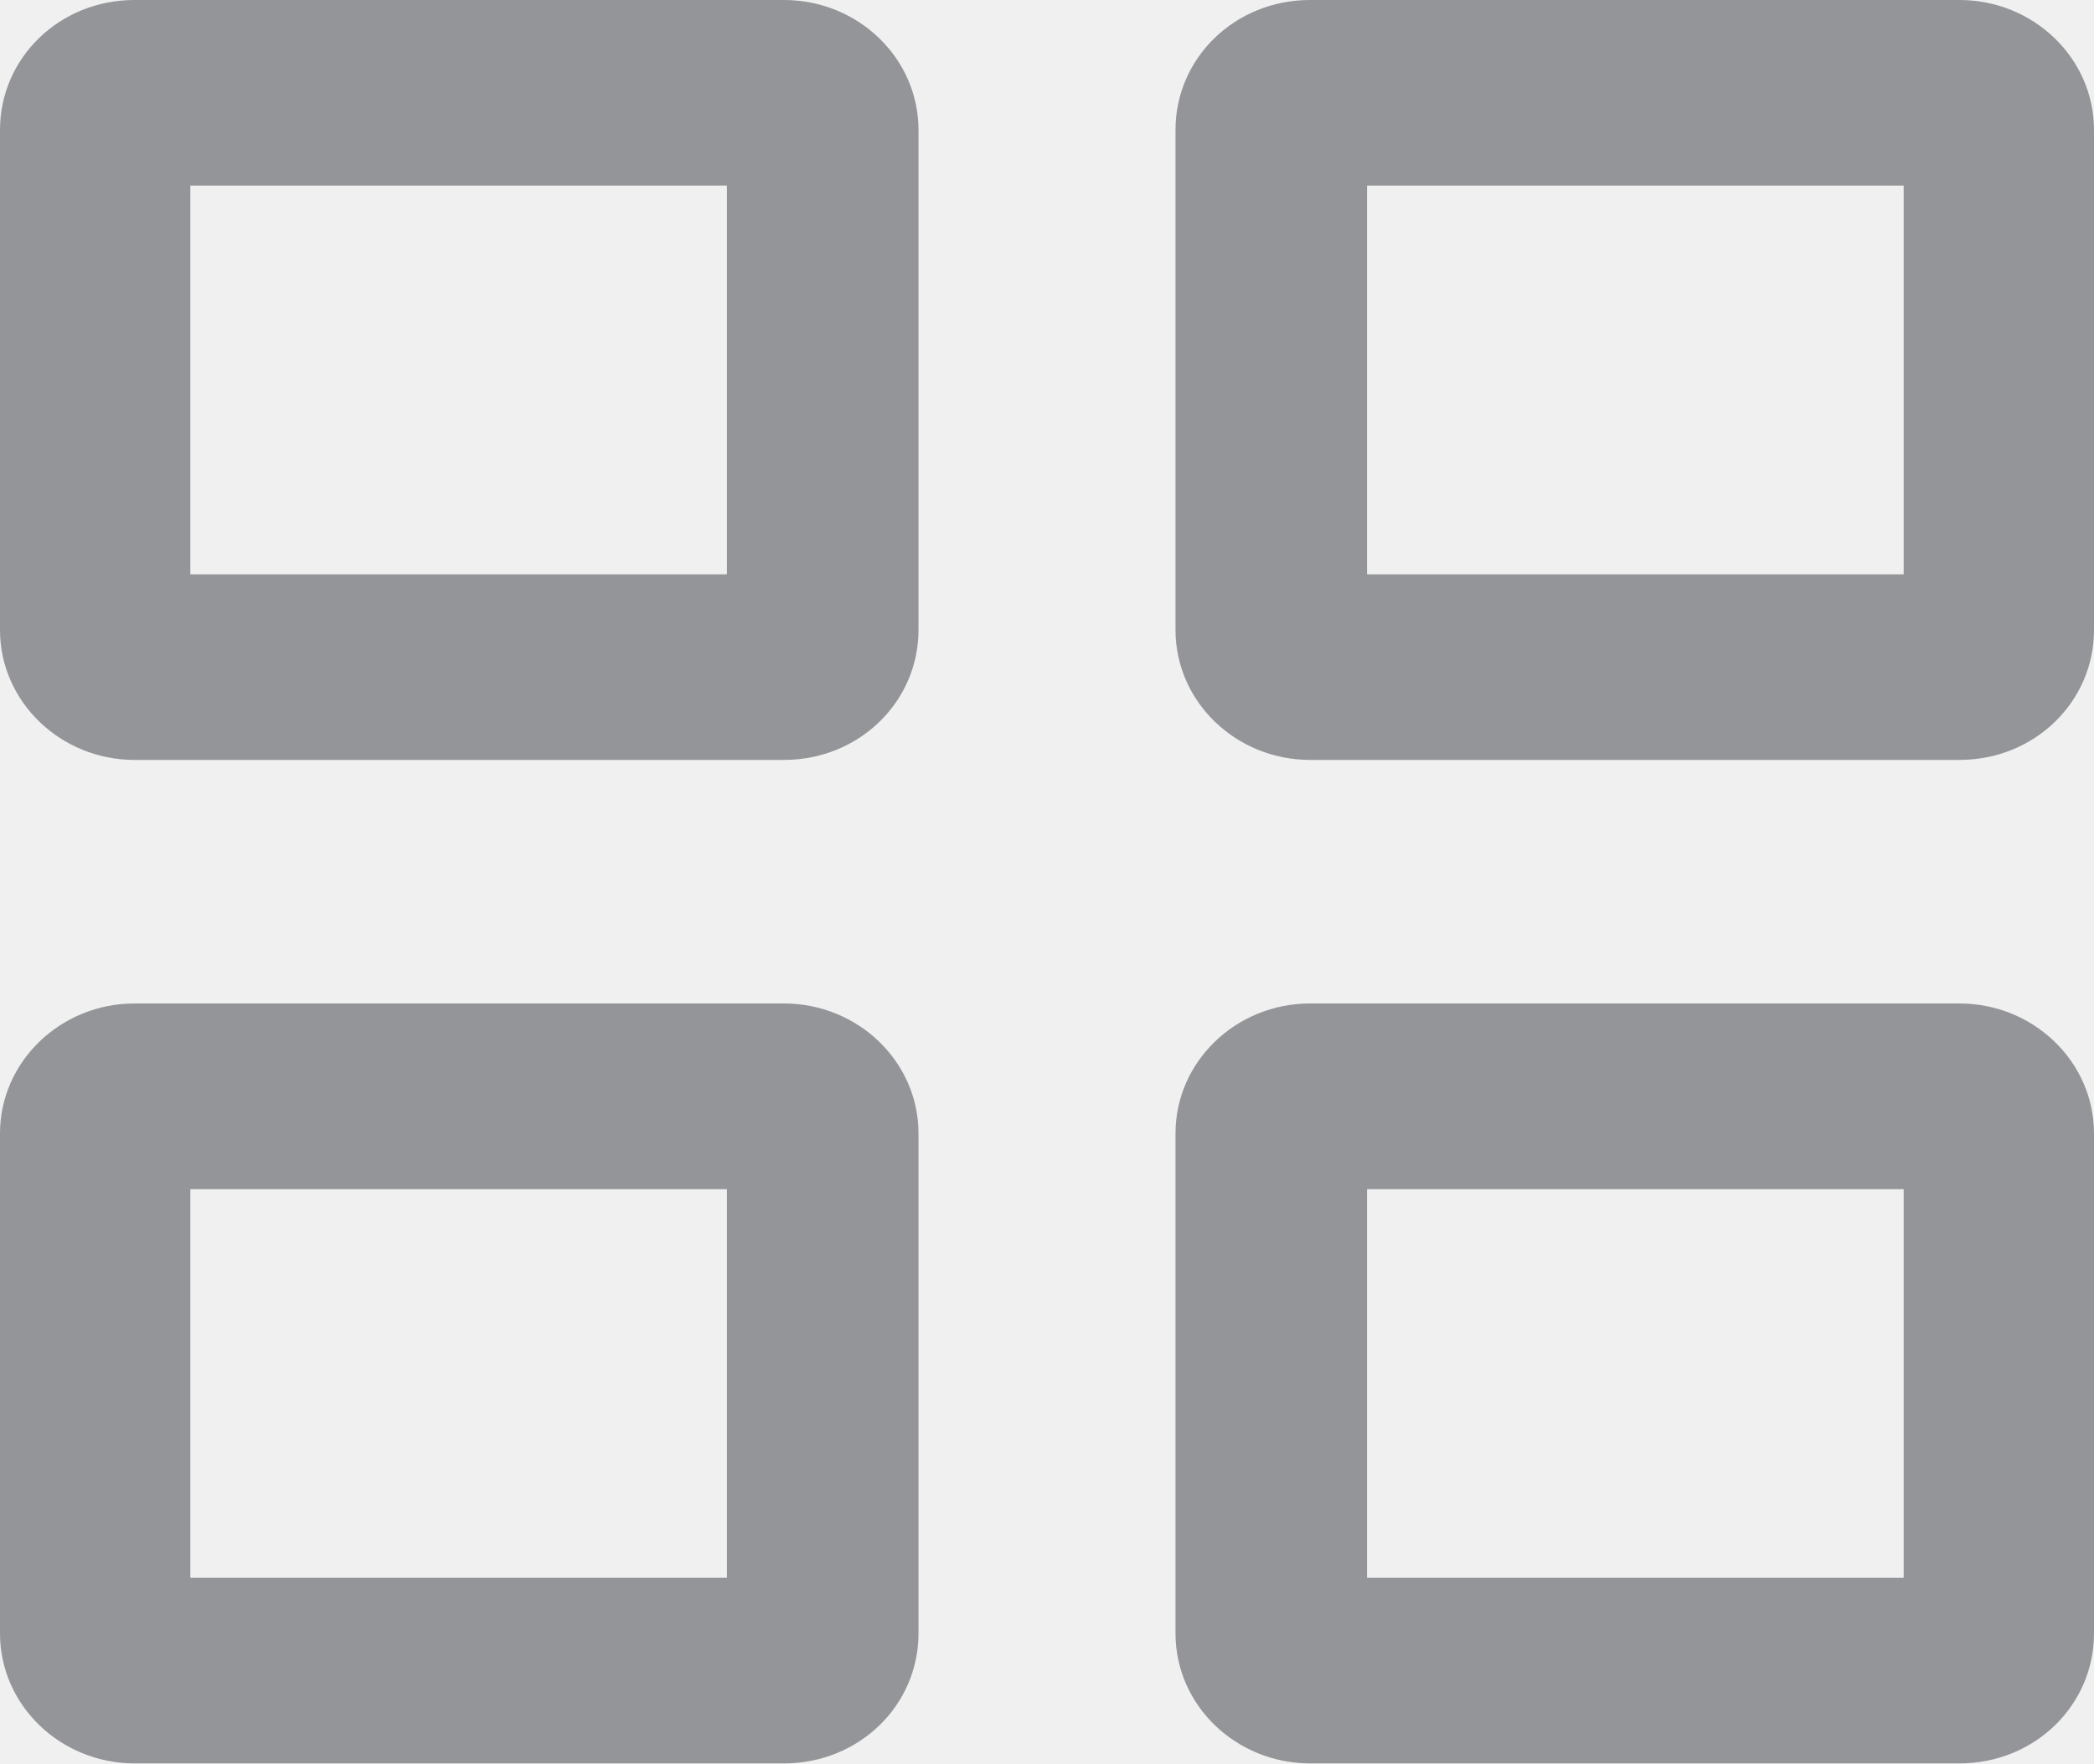
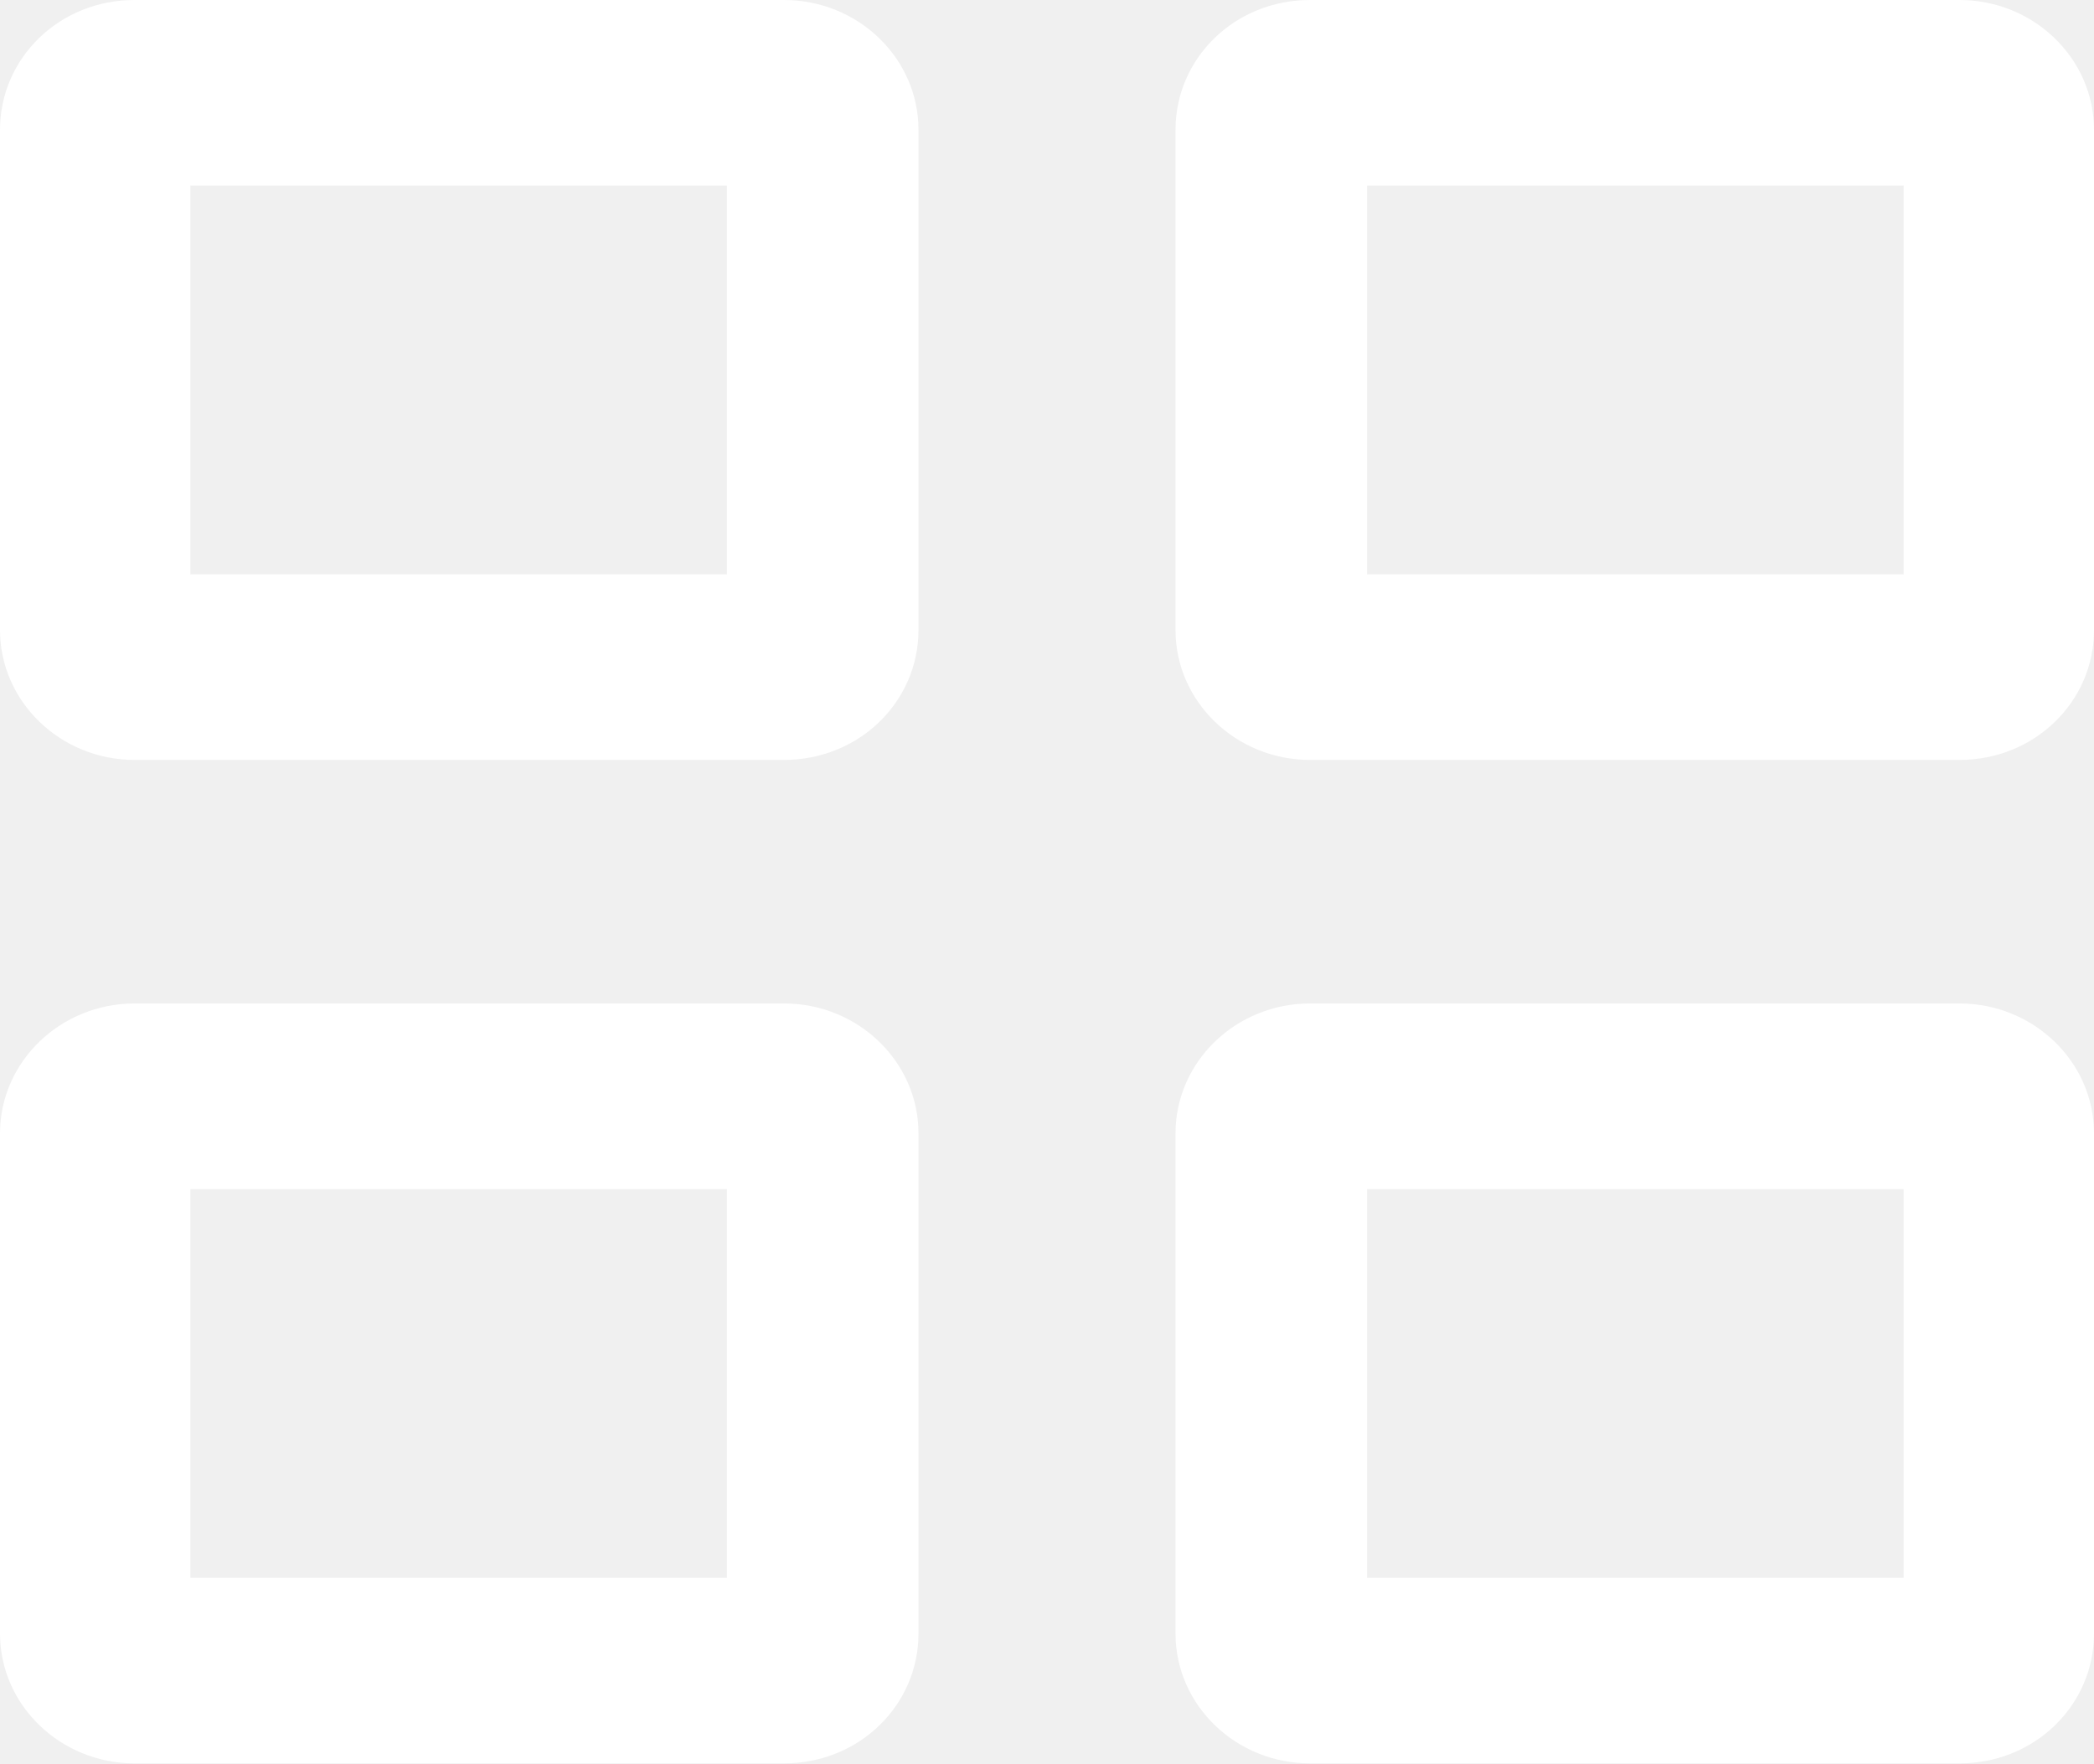
<svg xmlns="http://www.w3.org/2000/svg" width="19" height="16" viewBox="0 0 19 16" fill="none">
-   <path d="M7.103 6.895H1.22C0.551 6.895 0 6.368 0 5.716V1.179C0 0.526 0.54 0 1.22 0H7.114C7.784 0 8.334 0.526 8.334 1.179V5.716C8.334 6.368 7.794 6.895 7.114 6.895H7.103ZM1.727 5.211H6.596V1.684H1.727V5.211ZM17.78 6.895H11.886C11.216 6.895 10.666 6.368 10.666 5.716V1.179C10.666 0.526 11.206 0 11.886 0H17.78C18.449 0 19 0.526 19 1.179V5.716C19 6.368 18.46 6.895 17.78 6.895ZM12.404 5.211H17.273V1.684H12.404V5.211ZM7.103 16H1.22C0.551 16 0 15.474 0 14.821V10.284C0 9.632 0.551 9.105 1.22 9.105H7.114C7.784 9.105 8.334 9.632 8.334 10.284V14.821C8.334 15.474 7.794 16 7.114 16H7.103ZM1.727 14.316H6.596V10.79H1.727V14.316ZM17.78 16H11.886C11.216 16 10.666 15.474 10.666 14.821V10.284C10.666 9.632 11.216 9.105 11.886 9.105H17.78C18.449 9.105 19 9.632 19 10.284V14.821C19 15.474 18.46 16 17.78 16ZM12.404 14.316H17.273V10.79H12.404V14.316Z" fill="#939598" />
+   <path d="M7.103 6.895H1.22C0.551 6.895 0 6.368 0 5.716V1.179C0 0.526 0.54 0 1.22 0H7.114C7.784 0 8.334 0.526 8.334 1.179V5.716C8.334 6.368 7.794 6.895 7.114 6.895H7.103ZM1.727 5.211H6.596V1.684H1.727V5.211ZM17.78 6.895H11.886C11.216 6.895 10.666 6.368 10.666 5.716V1.179C10.666 0.526 11.206 0 11.886 0H17.78C18.449 0 19 0.526 19 1.179V5.716C19 6.368 18.46 6.895 17.78 6.895ZM12.404 5.211H17.273V1.684H12.404V5.211ZM7.103 16H1.22C0.551 16 0 15.474 0 14.821V10.284C0 9.632 0.551 9.105 1.22 9.105H7.114C7.784 9.105 8.334 9.632 8.334 10.284V14.821C8.334 15.474 7.794 16 7.114 16H7.103ZM1.727 14.316H6.596V10.79H1.727V14.316ZM17.78 16H11.886C11.216 16 10.666 15.474 10.666 14.821V10.284C10.666 9.632 11.216 9.105 11.886 9.105H17.78C18.449 9.105 19 9.632 19 10.284V14.821C19 15.474 18.46 16 17.78 16ZM12.404 14.316H17.273V10.79H12.404V14.316Z" fill="#fff" />
</svg>
